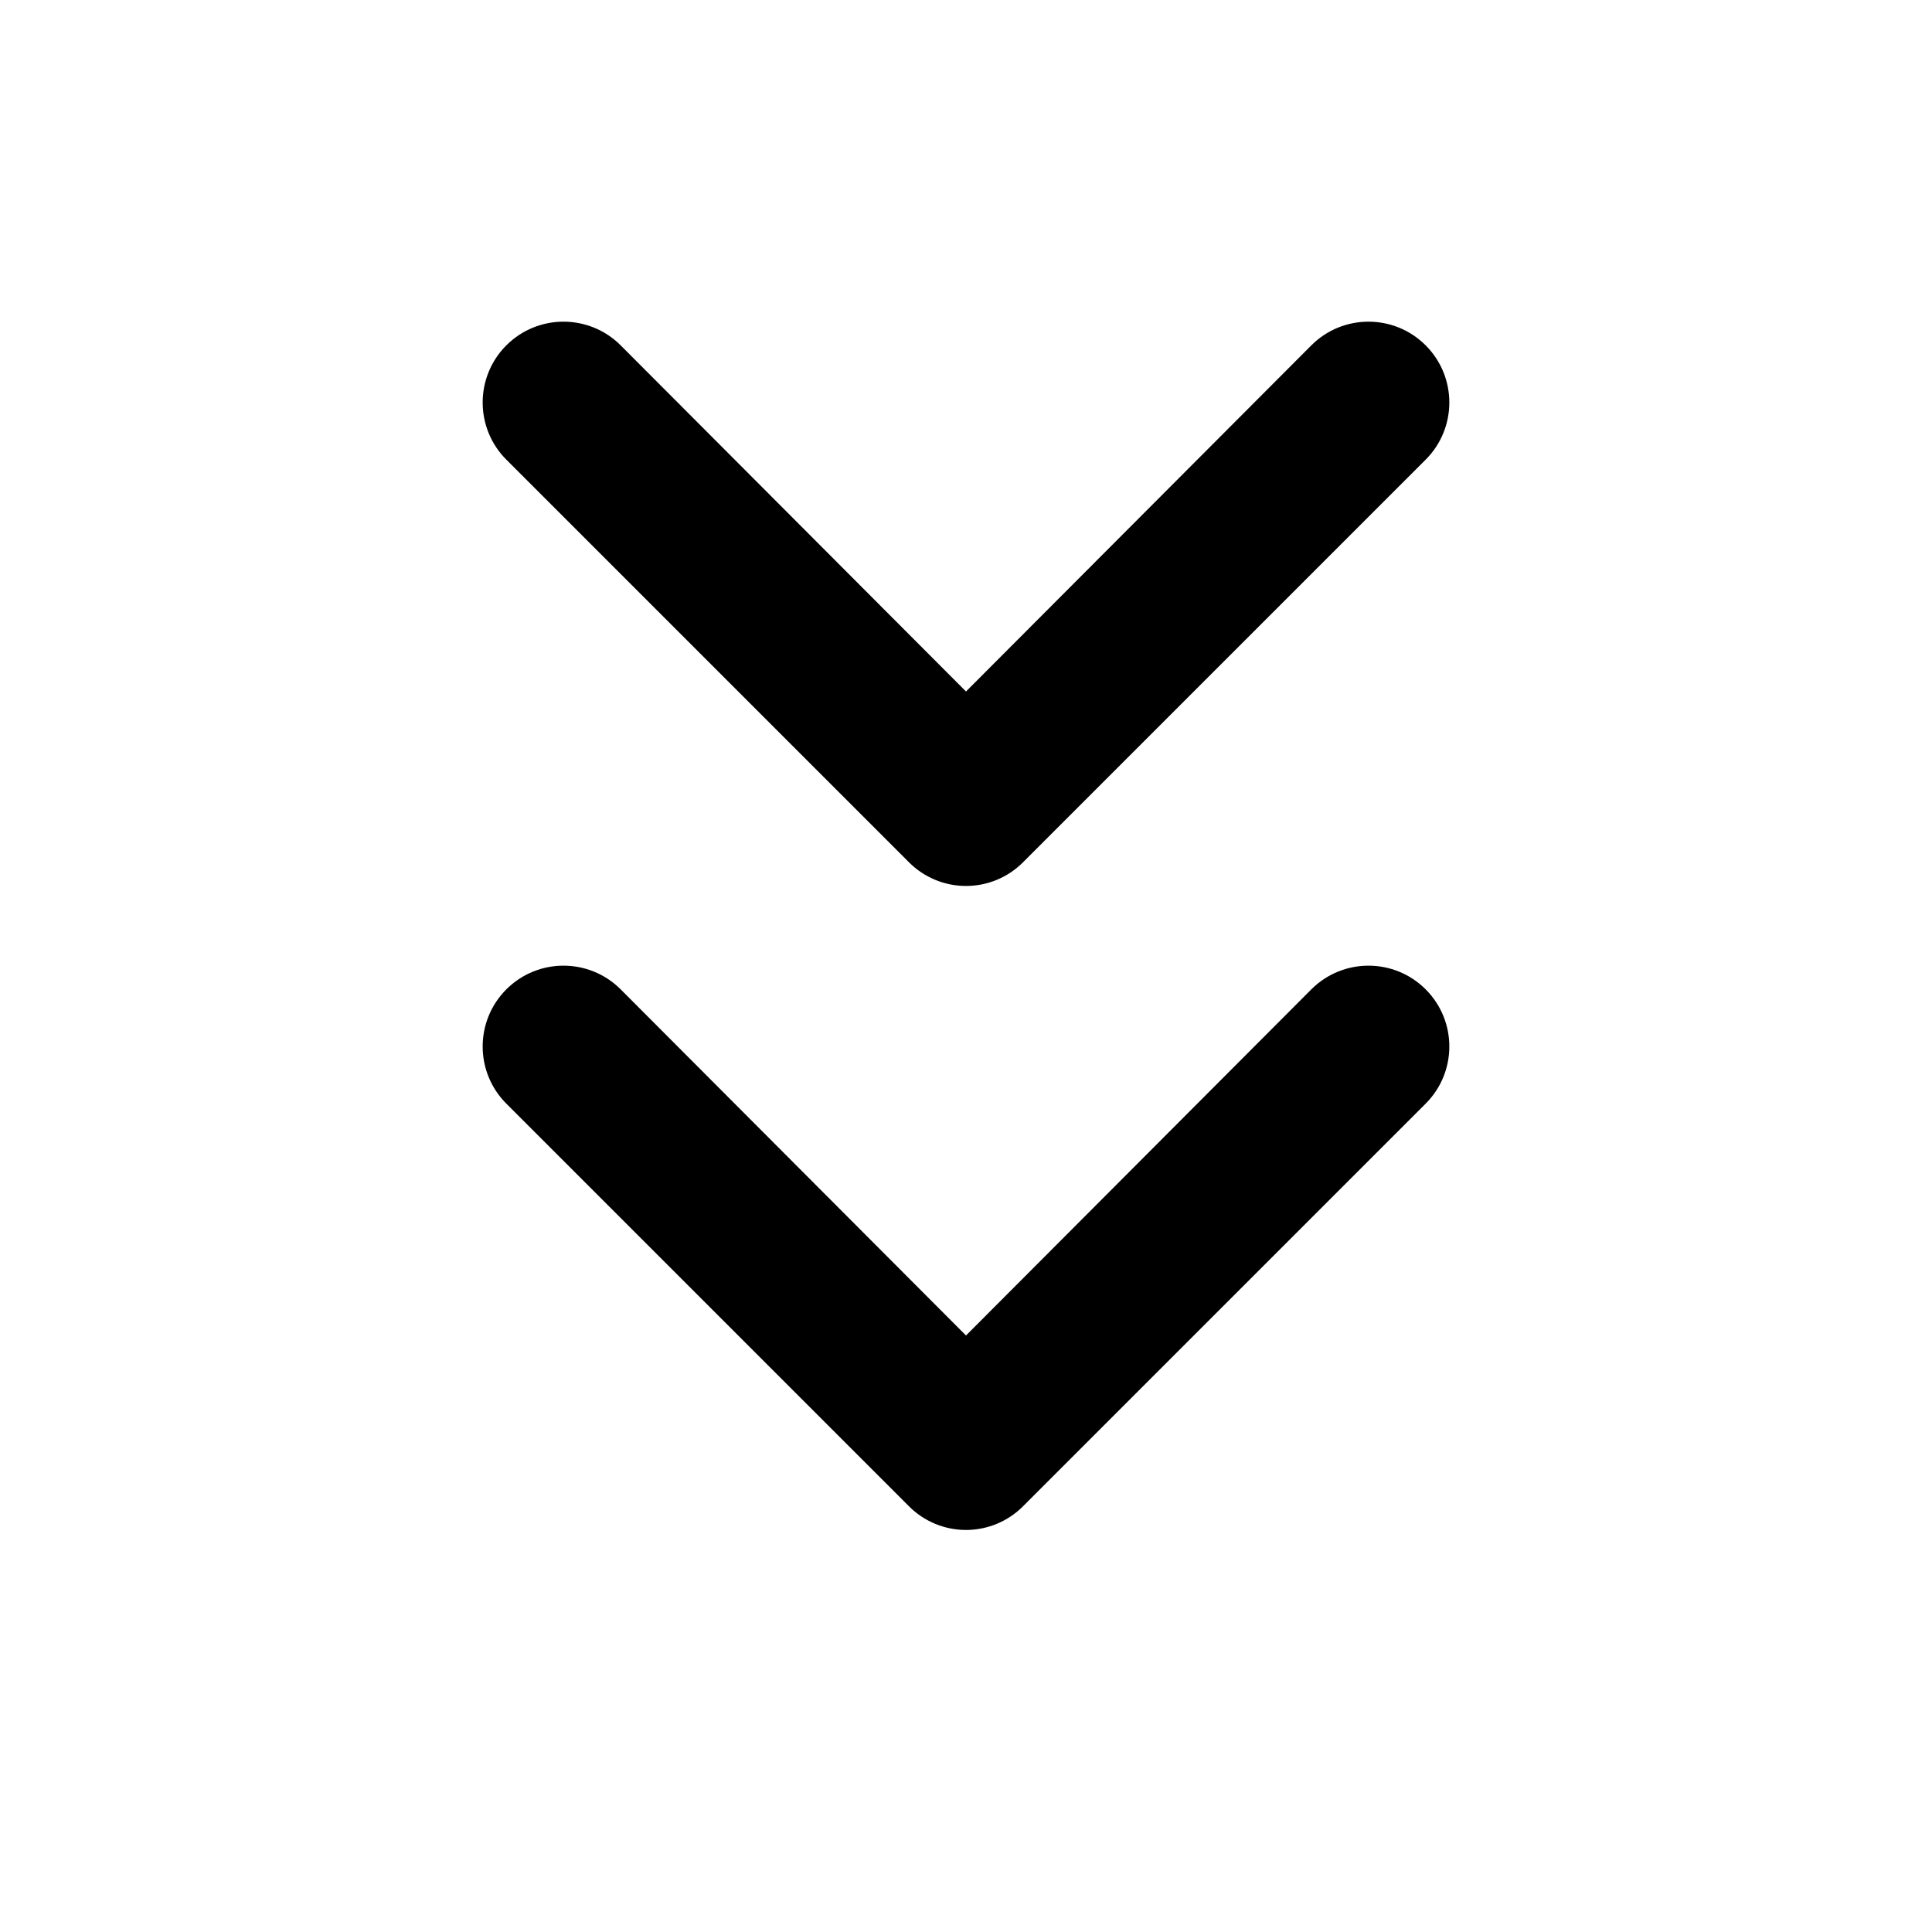
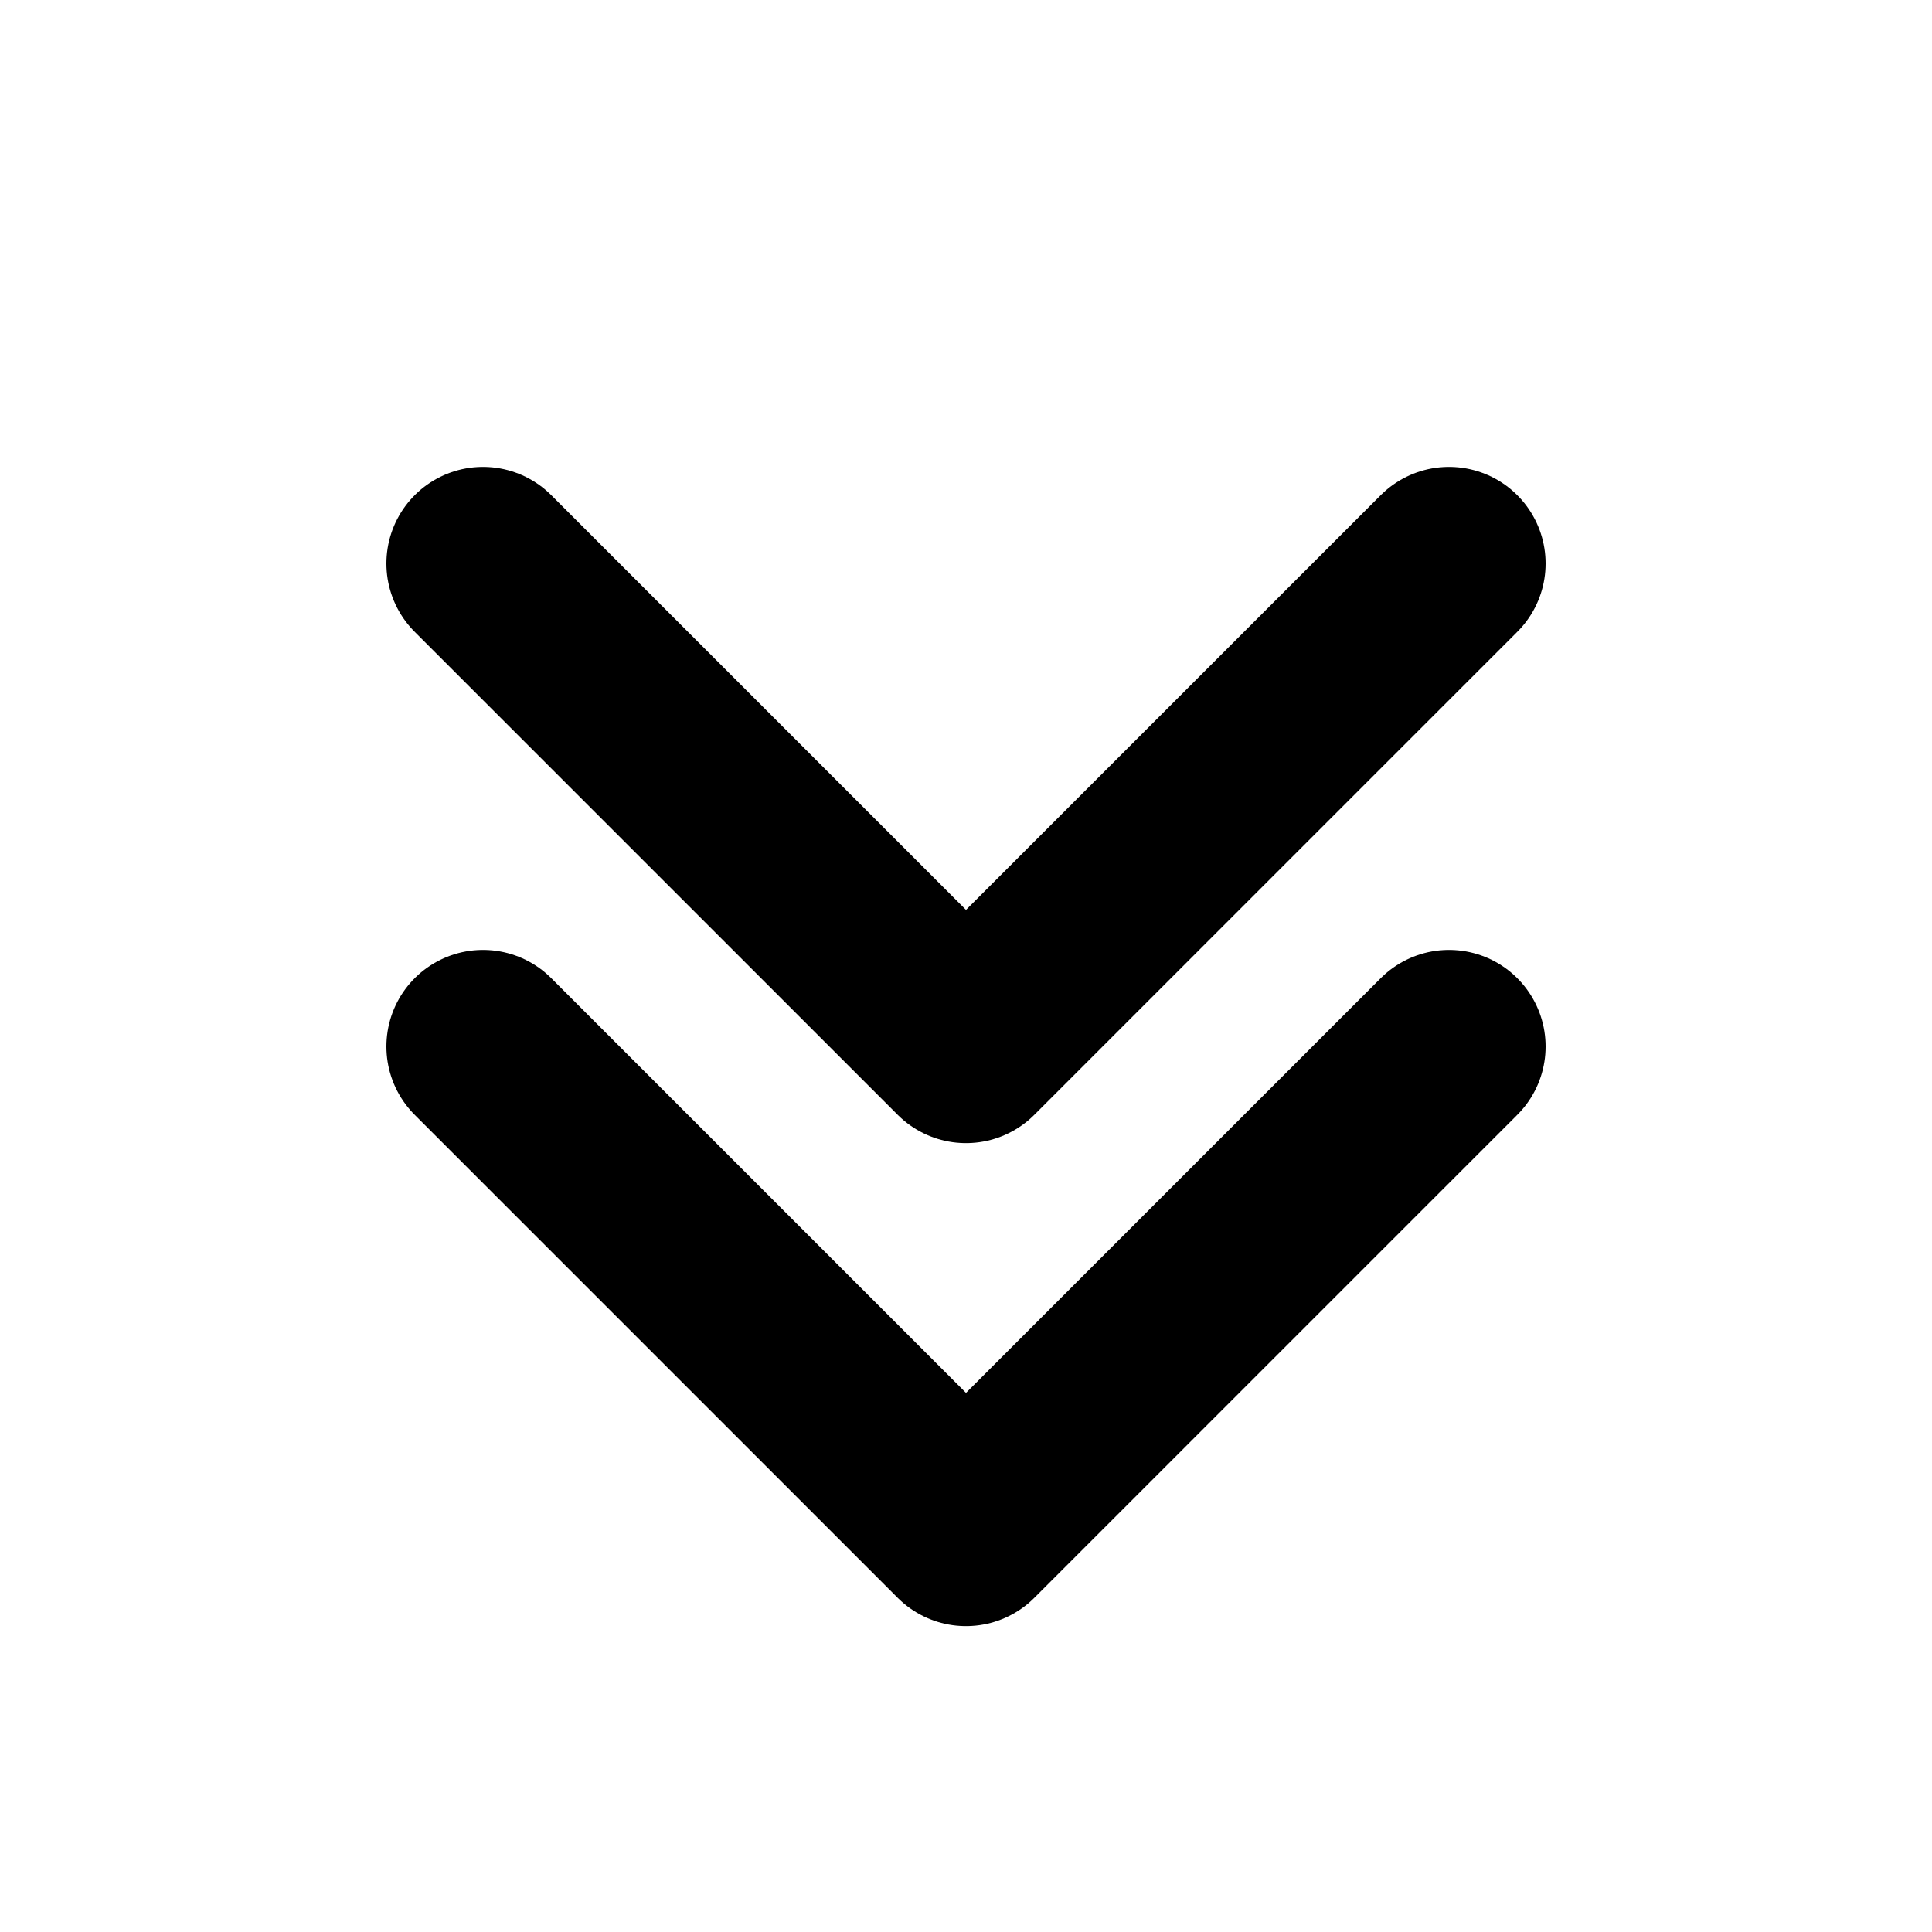
- <svg xmlns="http://www.w3.org/2000/svg" viewBox="0 0 24 24">
-   <path d="M16.29,4.29,12,8.59,7.71,4.29A1,1,0,0,0,6.29,5.71l5,5a1,1,0,0,0,1.42,0l5-5a1,1,0,0,0-1.42-1.42Zm0,8L12,16.59l-4.29-4.3a1,1,0,0,0-1.42,1.42l5,5a1,1,0,0,0,1.42,0l5-5a1,1,0,0,0-1.42-1.42Z" />
+ <svg xmlns="http://www.w3.org/2000/svg" viewBox="0 0 24 24" stroke="black" stroke-width="2.4" stroke-linecap="round" stroke-linejoin="round" fill="none">
+   <path d="M6 7 12 13l6-6" />
+   <path d="M6 13 12 19l6-6" />
</svg>
